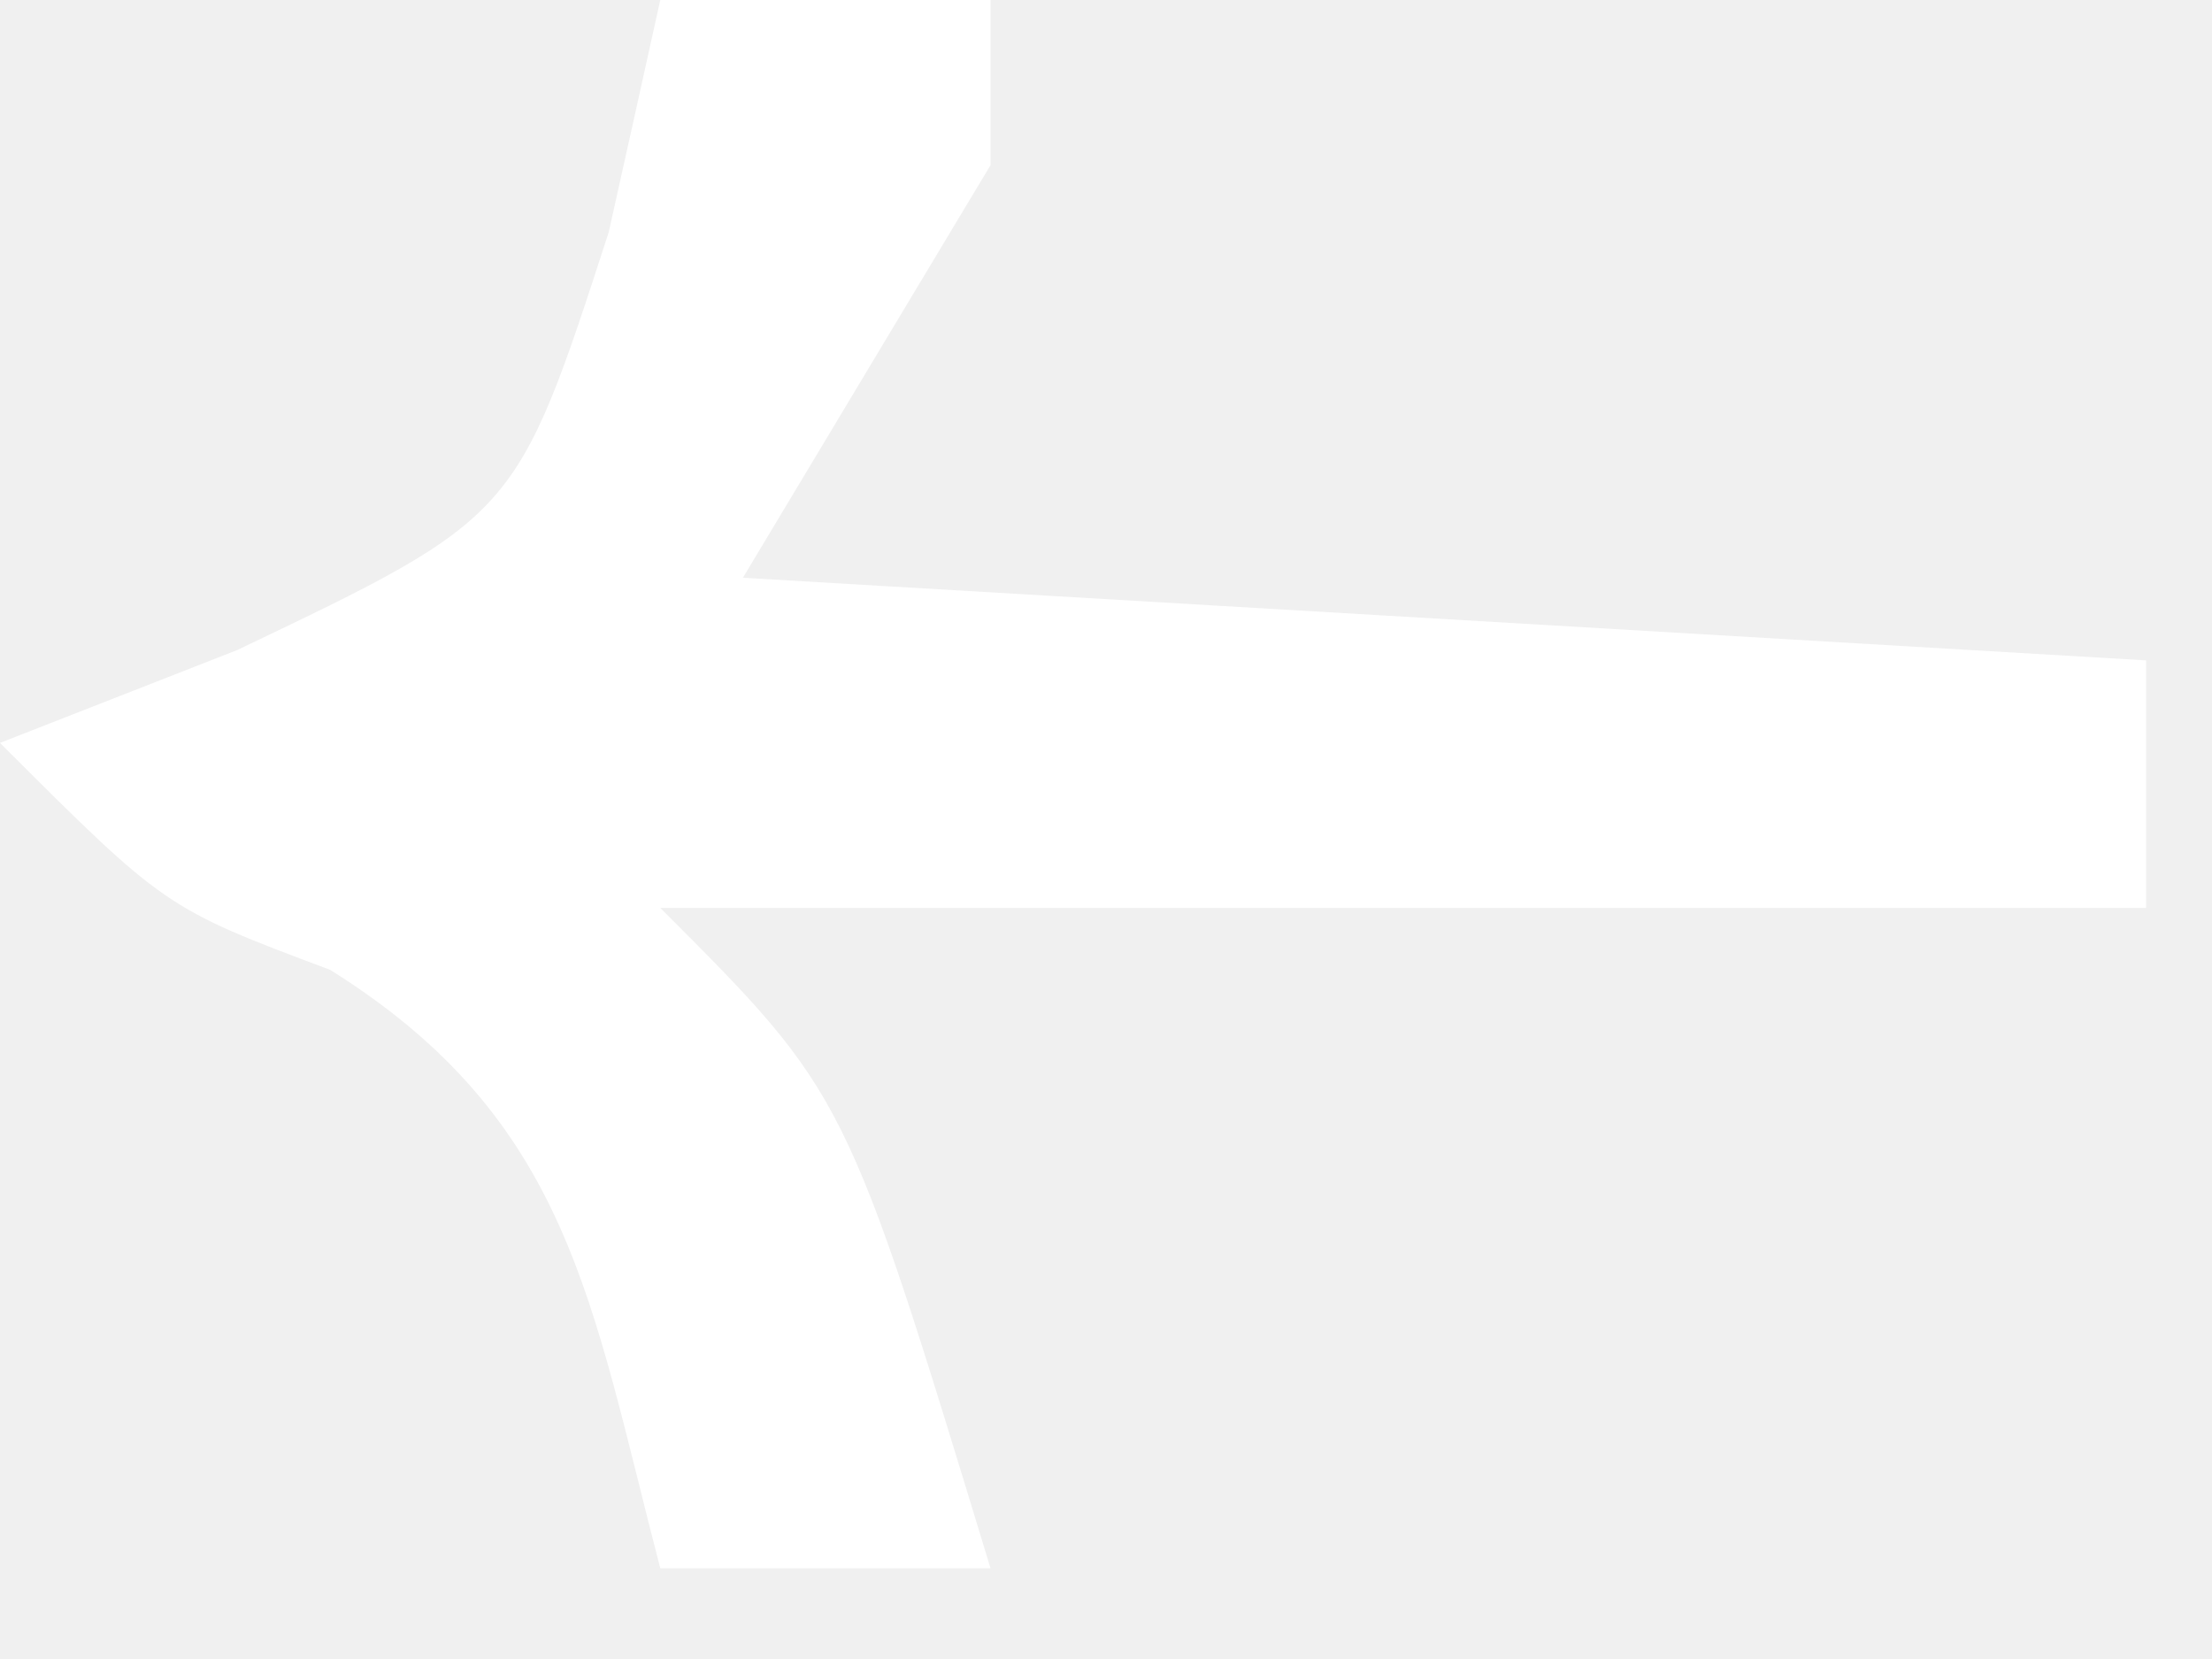
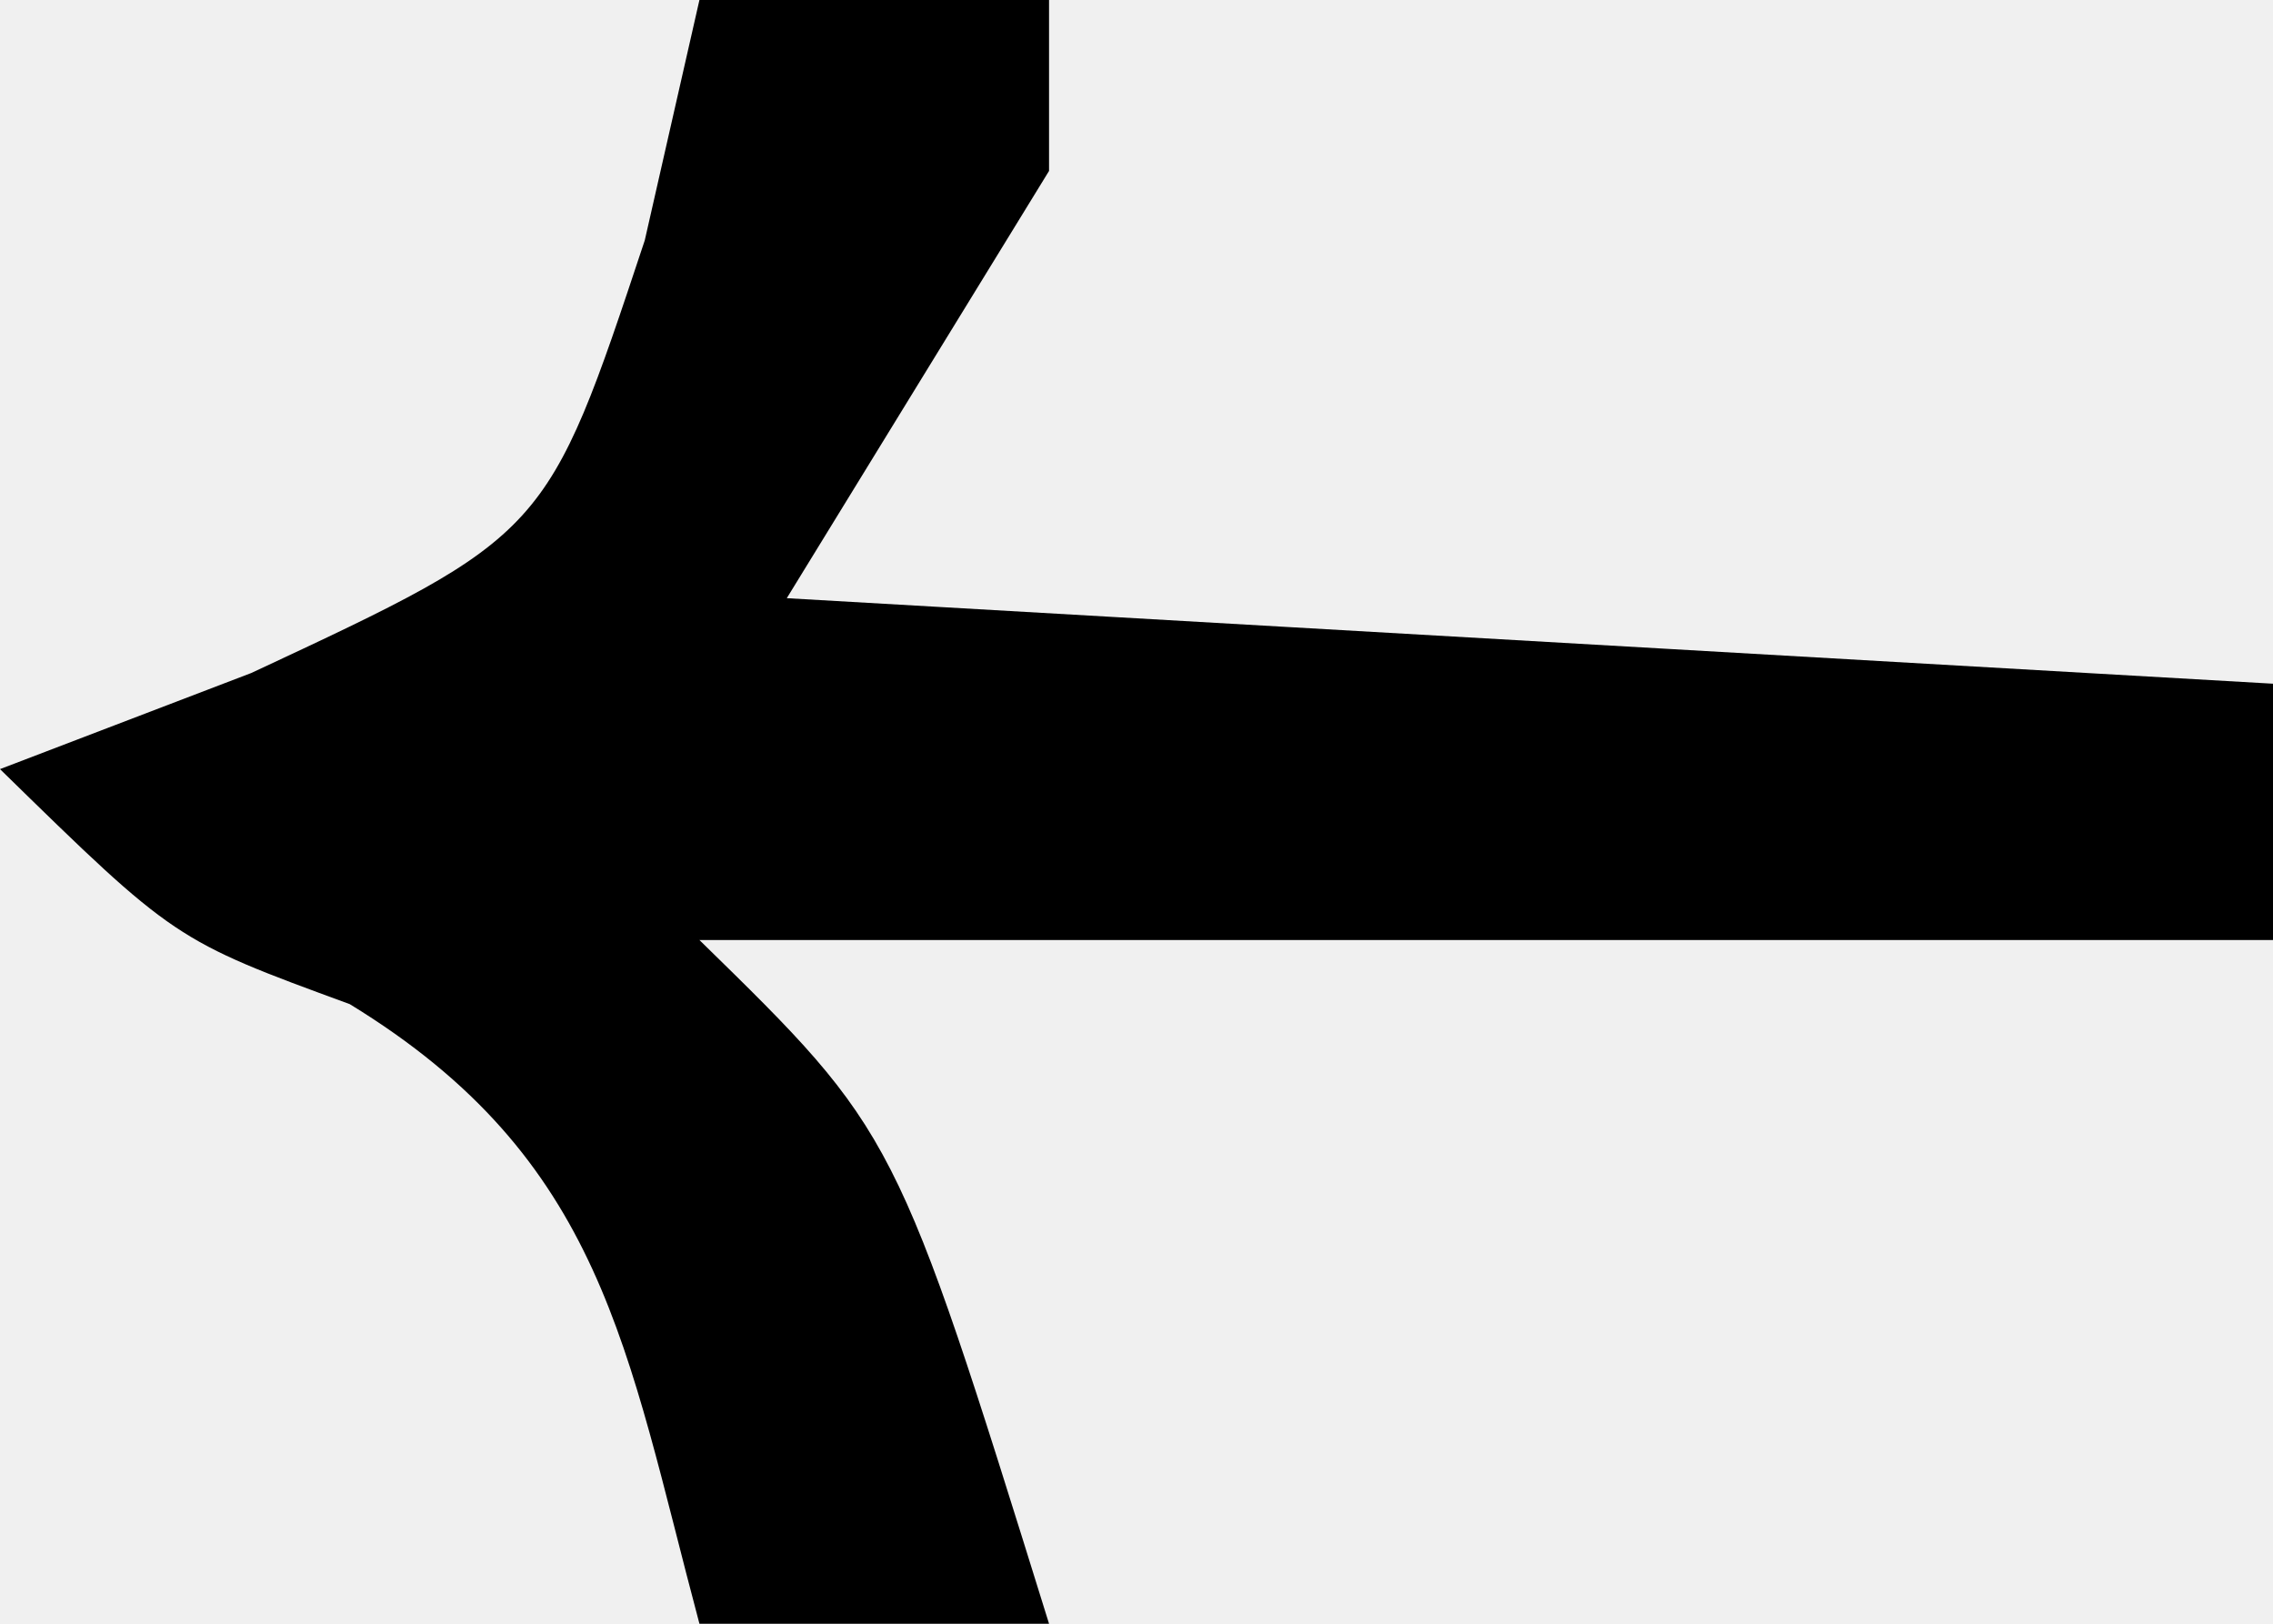
- <svg xmlns="http://www.w3.org/2000/svg" width="20" height="15" viewBox="0 0 20 15" fill="none">
-   <path d="M8.956 0C7.971 0 6.985 0 5.97 0C5.817 0.693 5.663 1.385 5.504 2.099C4.669 4.672 4.669 4.672 2.146 5.877C1.438 6.154 0.73 6.431 -3.8147e-06 6.717C1.493 8.209 1.493 8.209 2.985 8.769C5.155 10.125 5.344 11.78 5.97 14.18C6.956 14.18 7.941 14.18 8.956 14.18C7.65 9.889 7.65 9.889 5.97 8.209C10.404 8.209 14.837 8.209 19.404 8.209C19.404 7.471 19.404 6.732 19.404 5.971C13.124 5.601 13.124 5.601 6.717 5.224C7.456 3.993 8.194 2.761 8.956 1.493C8.956 1 8.956 0.507 8.956 0Z" fill="white" />
+ <svg xmlns="http://www.w3.org/2000/svg" width="21" height="15" viewBox="0 0 21 15" fill="none">
+   <path d="M9.692 0C8.626 0 7.56 0 6.462 0C6.295 0.733 6.128 1.465 5.957 2.22C5.053 4.942 5.053 4.942 2.322 6.217C1.556 6.51 0.79 6.803 0 7.105C1.615 8.684 1.615 8.684 3.231 9.276C5.579 10.711 5.784 12.461 6.462 15C7.528 15 8.594 15 9.692 15C8.279 10.46 8.279 10.46 6.462 8.684C11.259 8.684 16.057 8.684 21 8.684C21 7.903 21 7.121 21 6.316C14.203 5.925 14.203 5.925 7.269 5.526C8.069 4.224 8.868 2.921 9.692 1.579C9.692 1.058 9.692 0.537 9.692 0Z" fill="currentColor" />
</svg>
